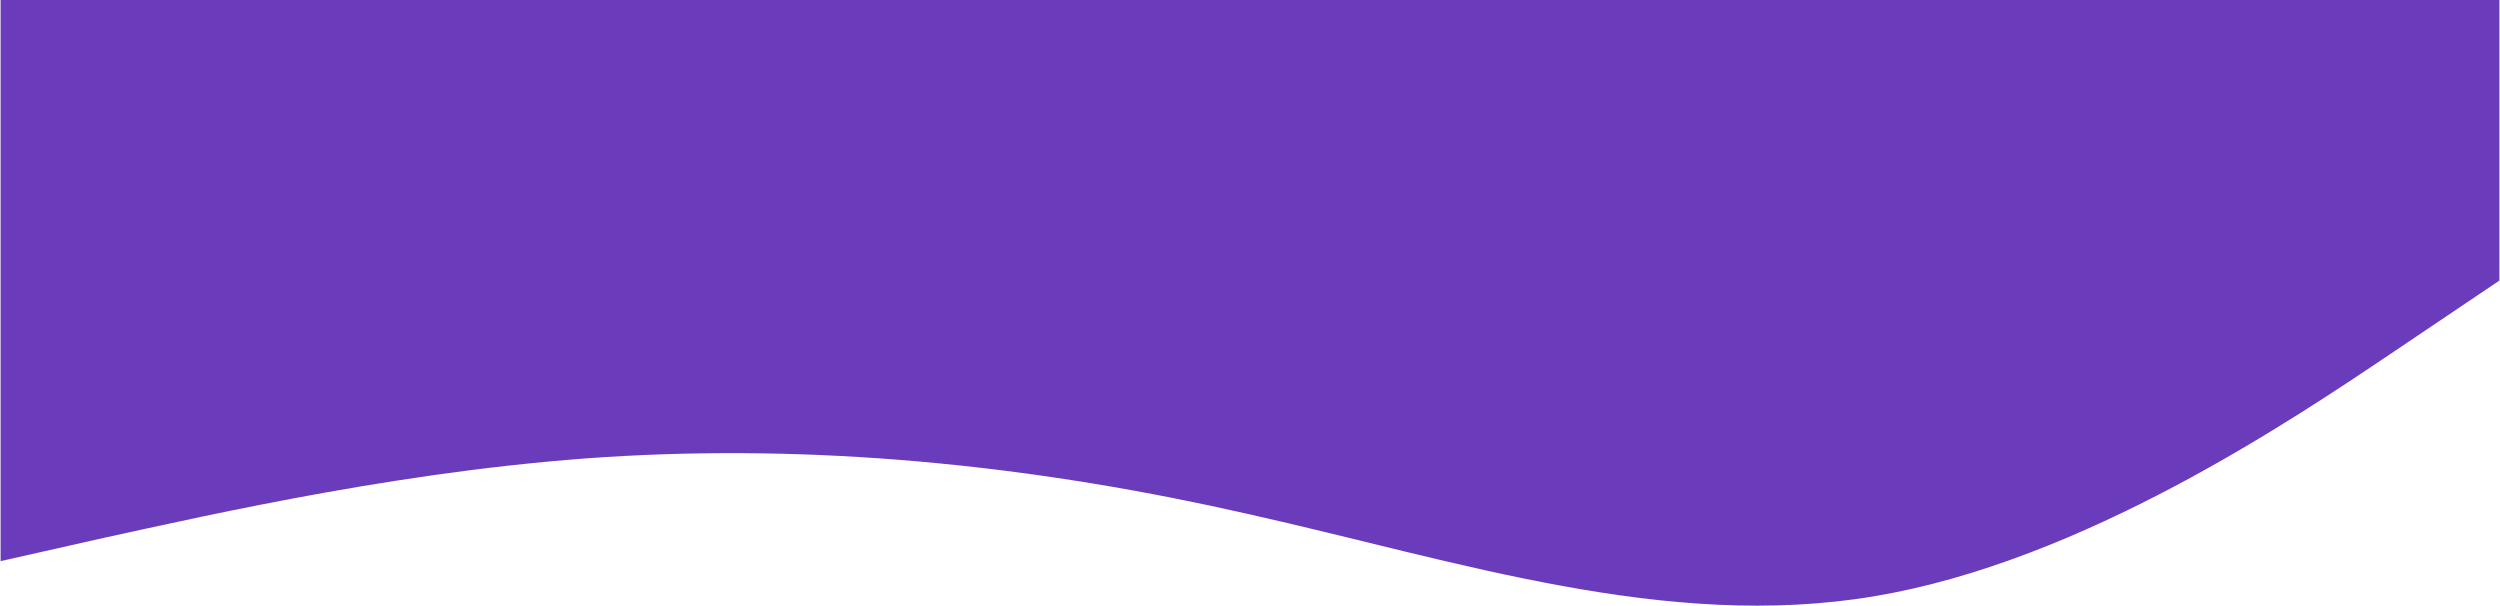
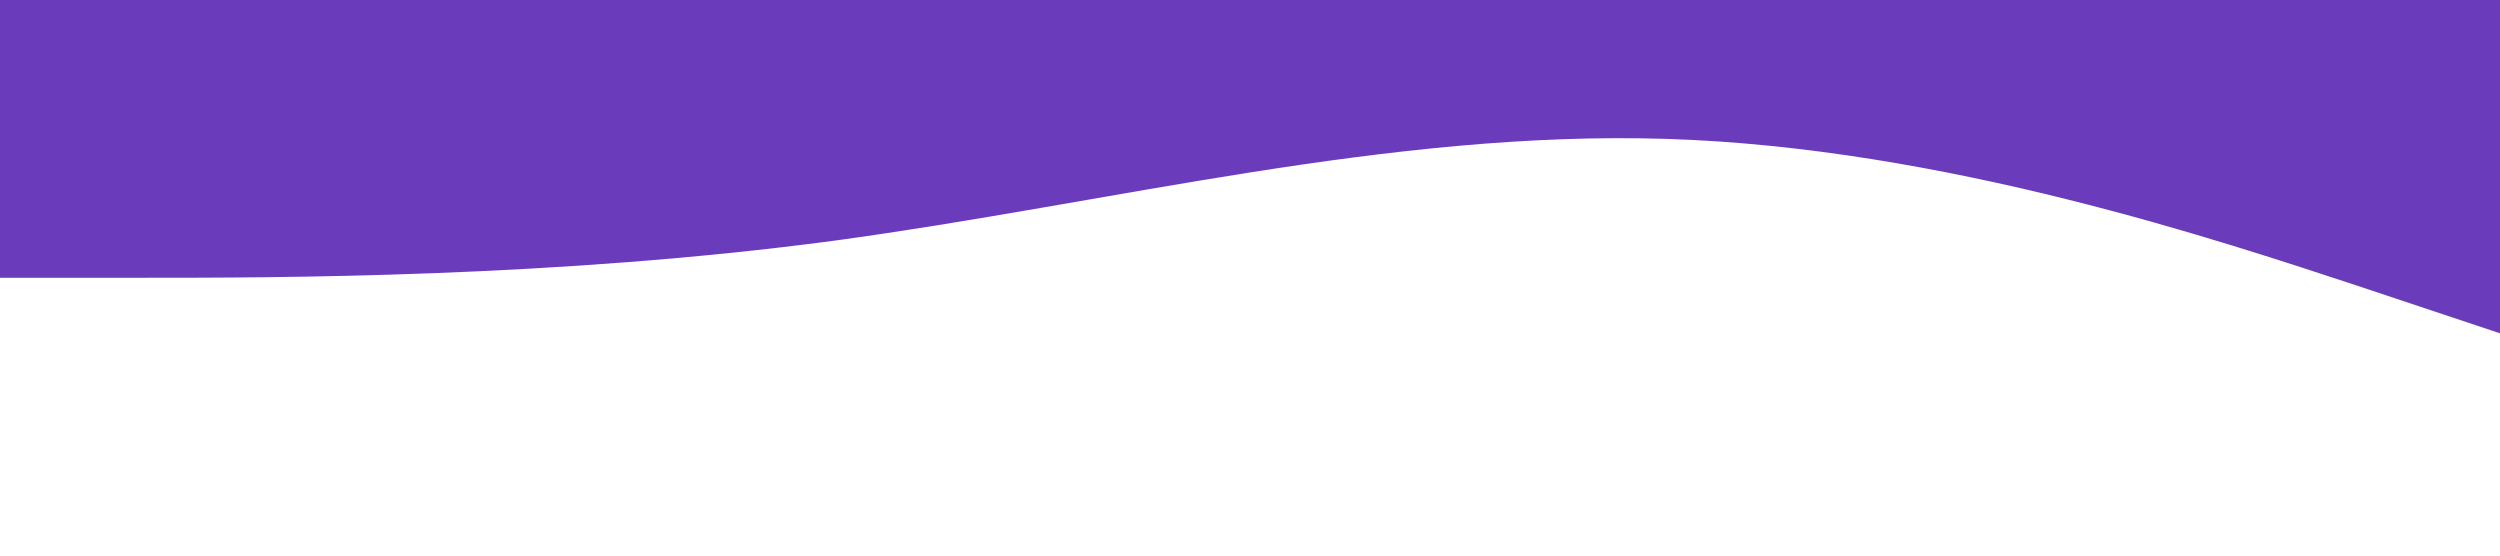
- <svg xmlns="http://www.w3.org/2000/svg" width="2063px" height="500px" viewBox="0 0 2062 500" version="1.1">
-   <g id="surface1">
-     <path style=" stroke:none;fill-rule:nonzero;fill:rgb(41.569%,23.529%,73.725%);fill-opacity:1;" d="M 0 463.039 L 85.918 443.68 C 171.832 425.059 343.668 385.266 515.5 376.219 C 687.332 367.18 859.168 385.266 1031 424.512 C 1202.832 463.039 1374.668 520.918 1546.5 491.973 C 1718.332 463.039 1890.168 347.273 1976.082 289.395 L 2062 231.523 L 2062 0 L 1976.082 0 C 1890.168 0 1718.332 0 1546.5 0 C 1374.668 0 1202.832 0 1031 0 C 859.168 0 687.332 0 515.5 0 C 343.668 0 171.832 0 85.918 0 L 0 0 Z M 0 463.039 " />
-   </g>
+ <svg xmlns="http://www.w3.org/2000/svg" viewBox="0 0 1440 320">
+   <path fill="#6a3cbc" fill-opacity="1" d="M0,160L80,160C160,160,320,160,480,138.7C640,117,800,75,960,80C1120,85,1280,139,1360,165.3L1440,192L1440,0L1360,0C1280,0,1120,0,960,0C800,0,640,0,480,0C320,0,160,0,80,0L0,0Z" />
</svg>
